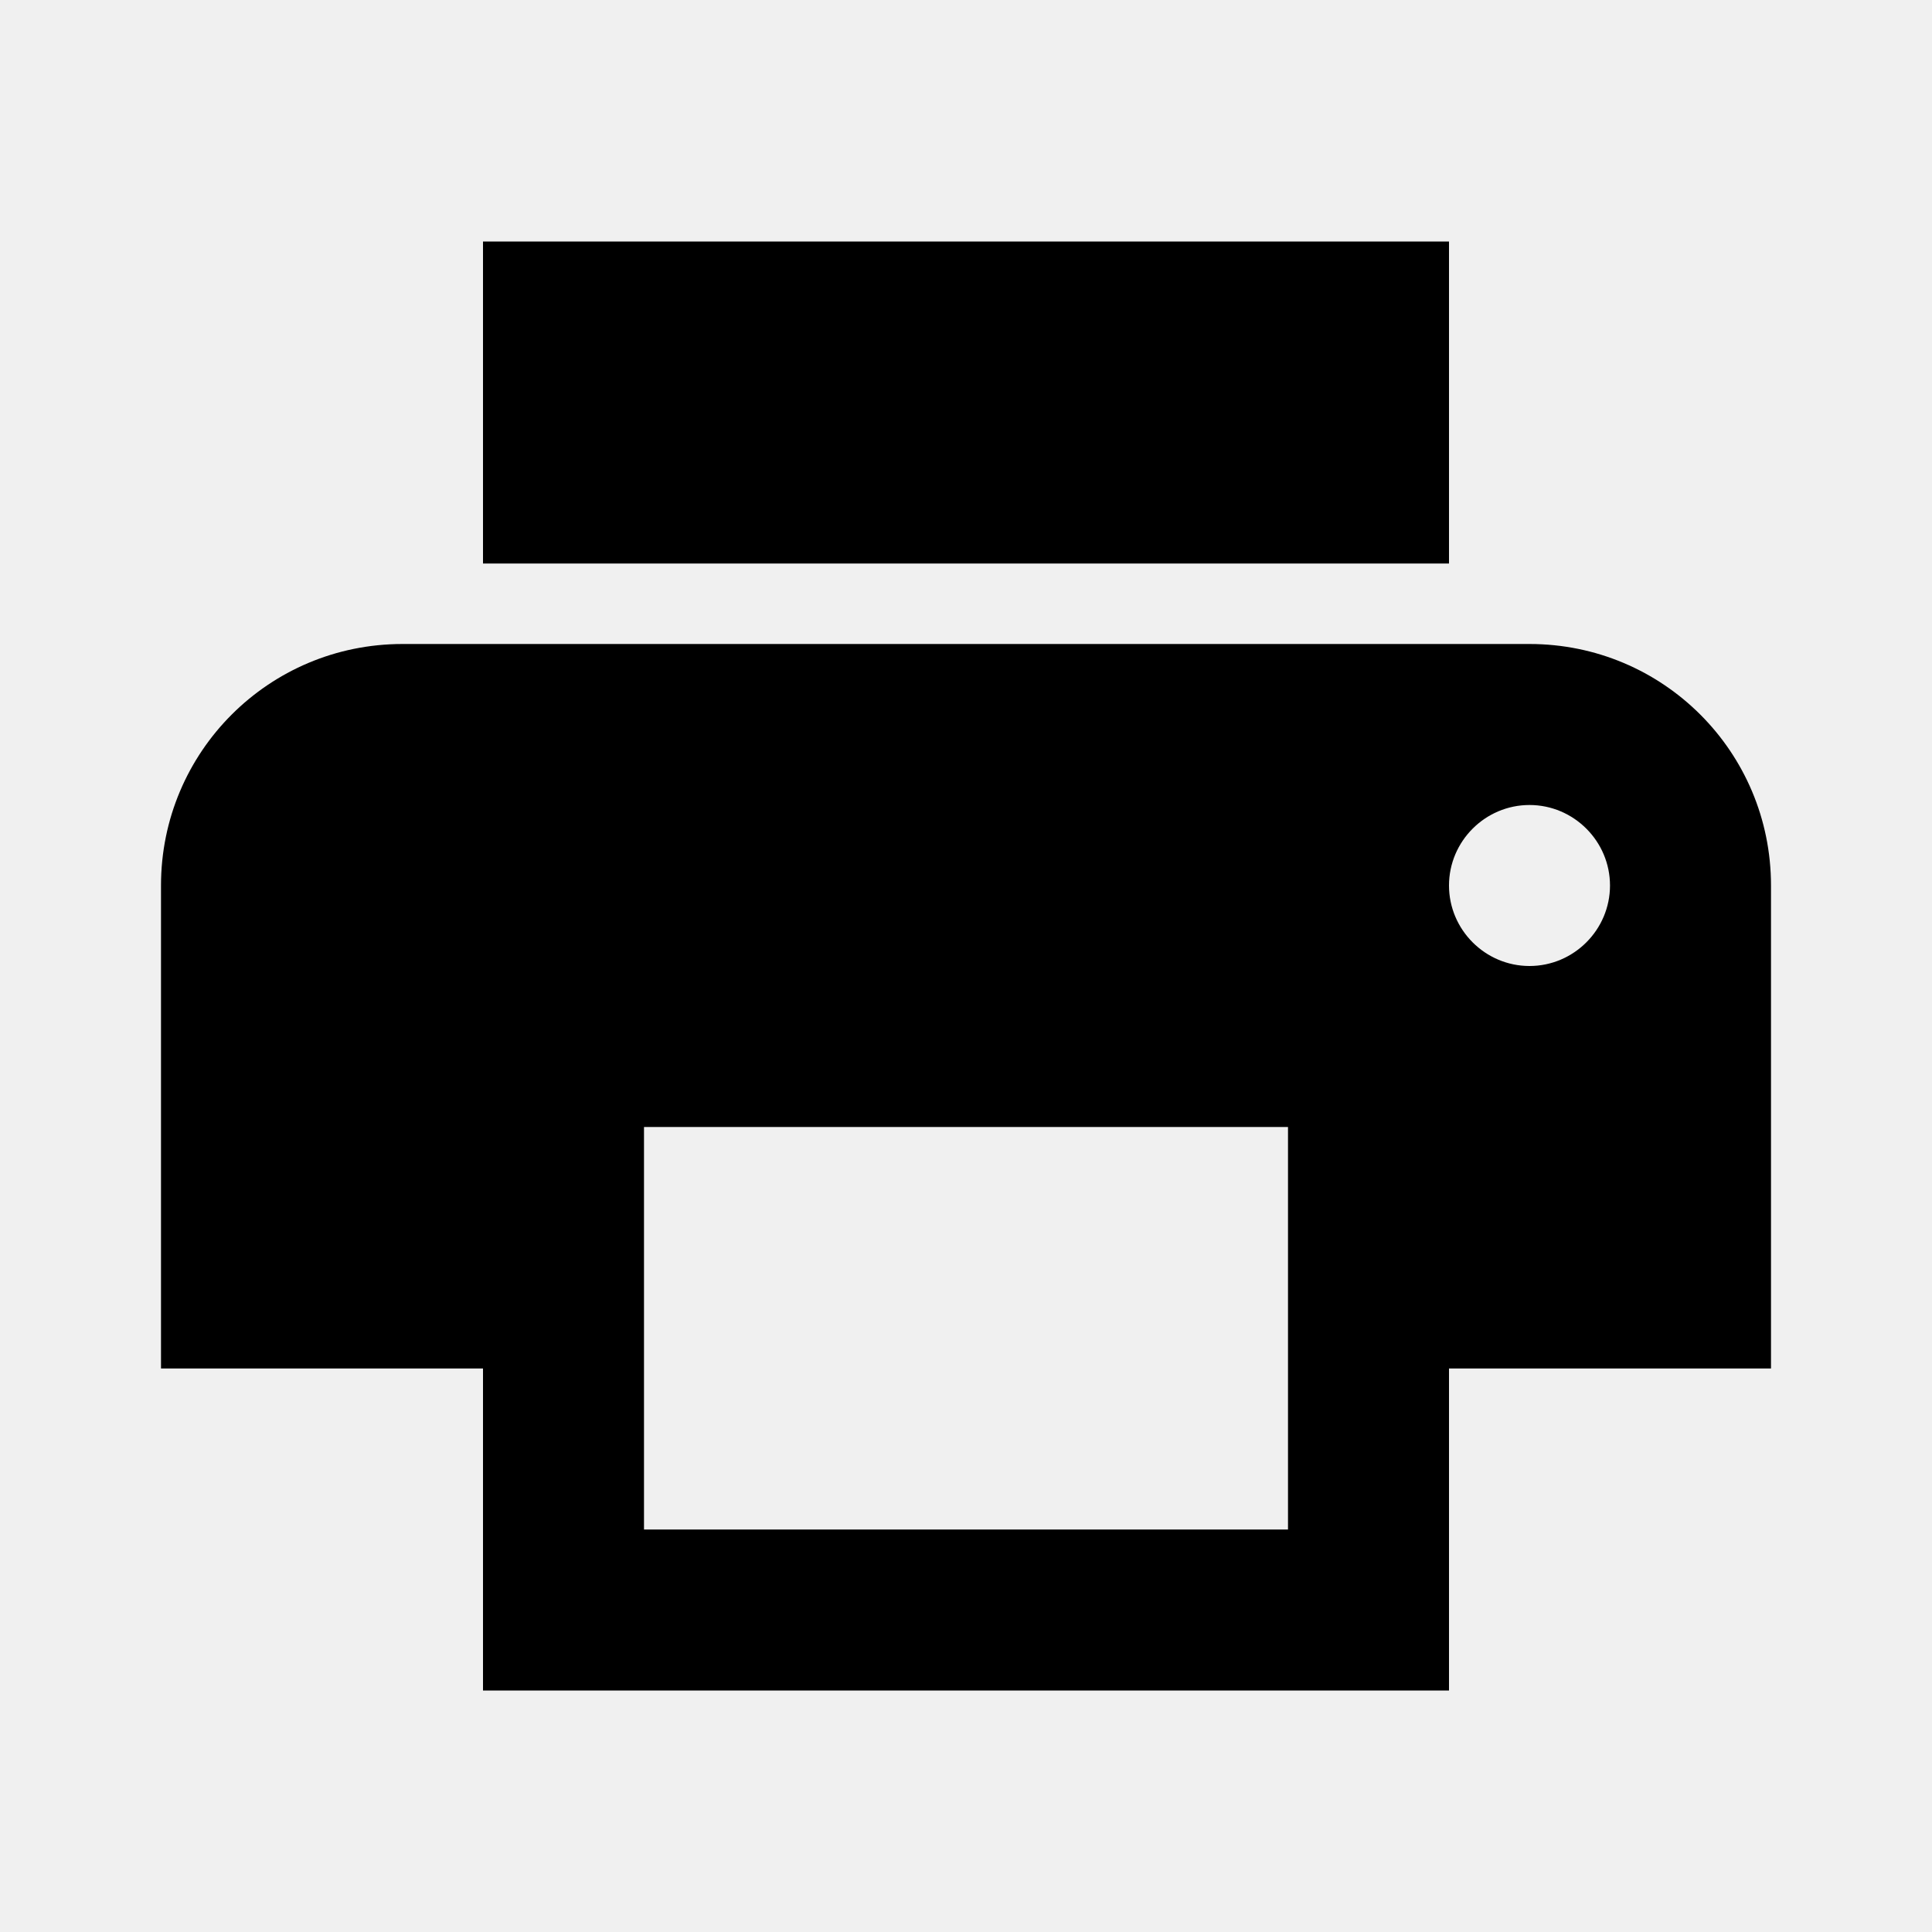
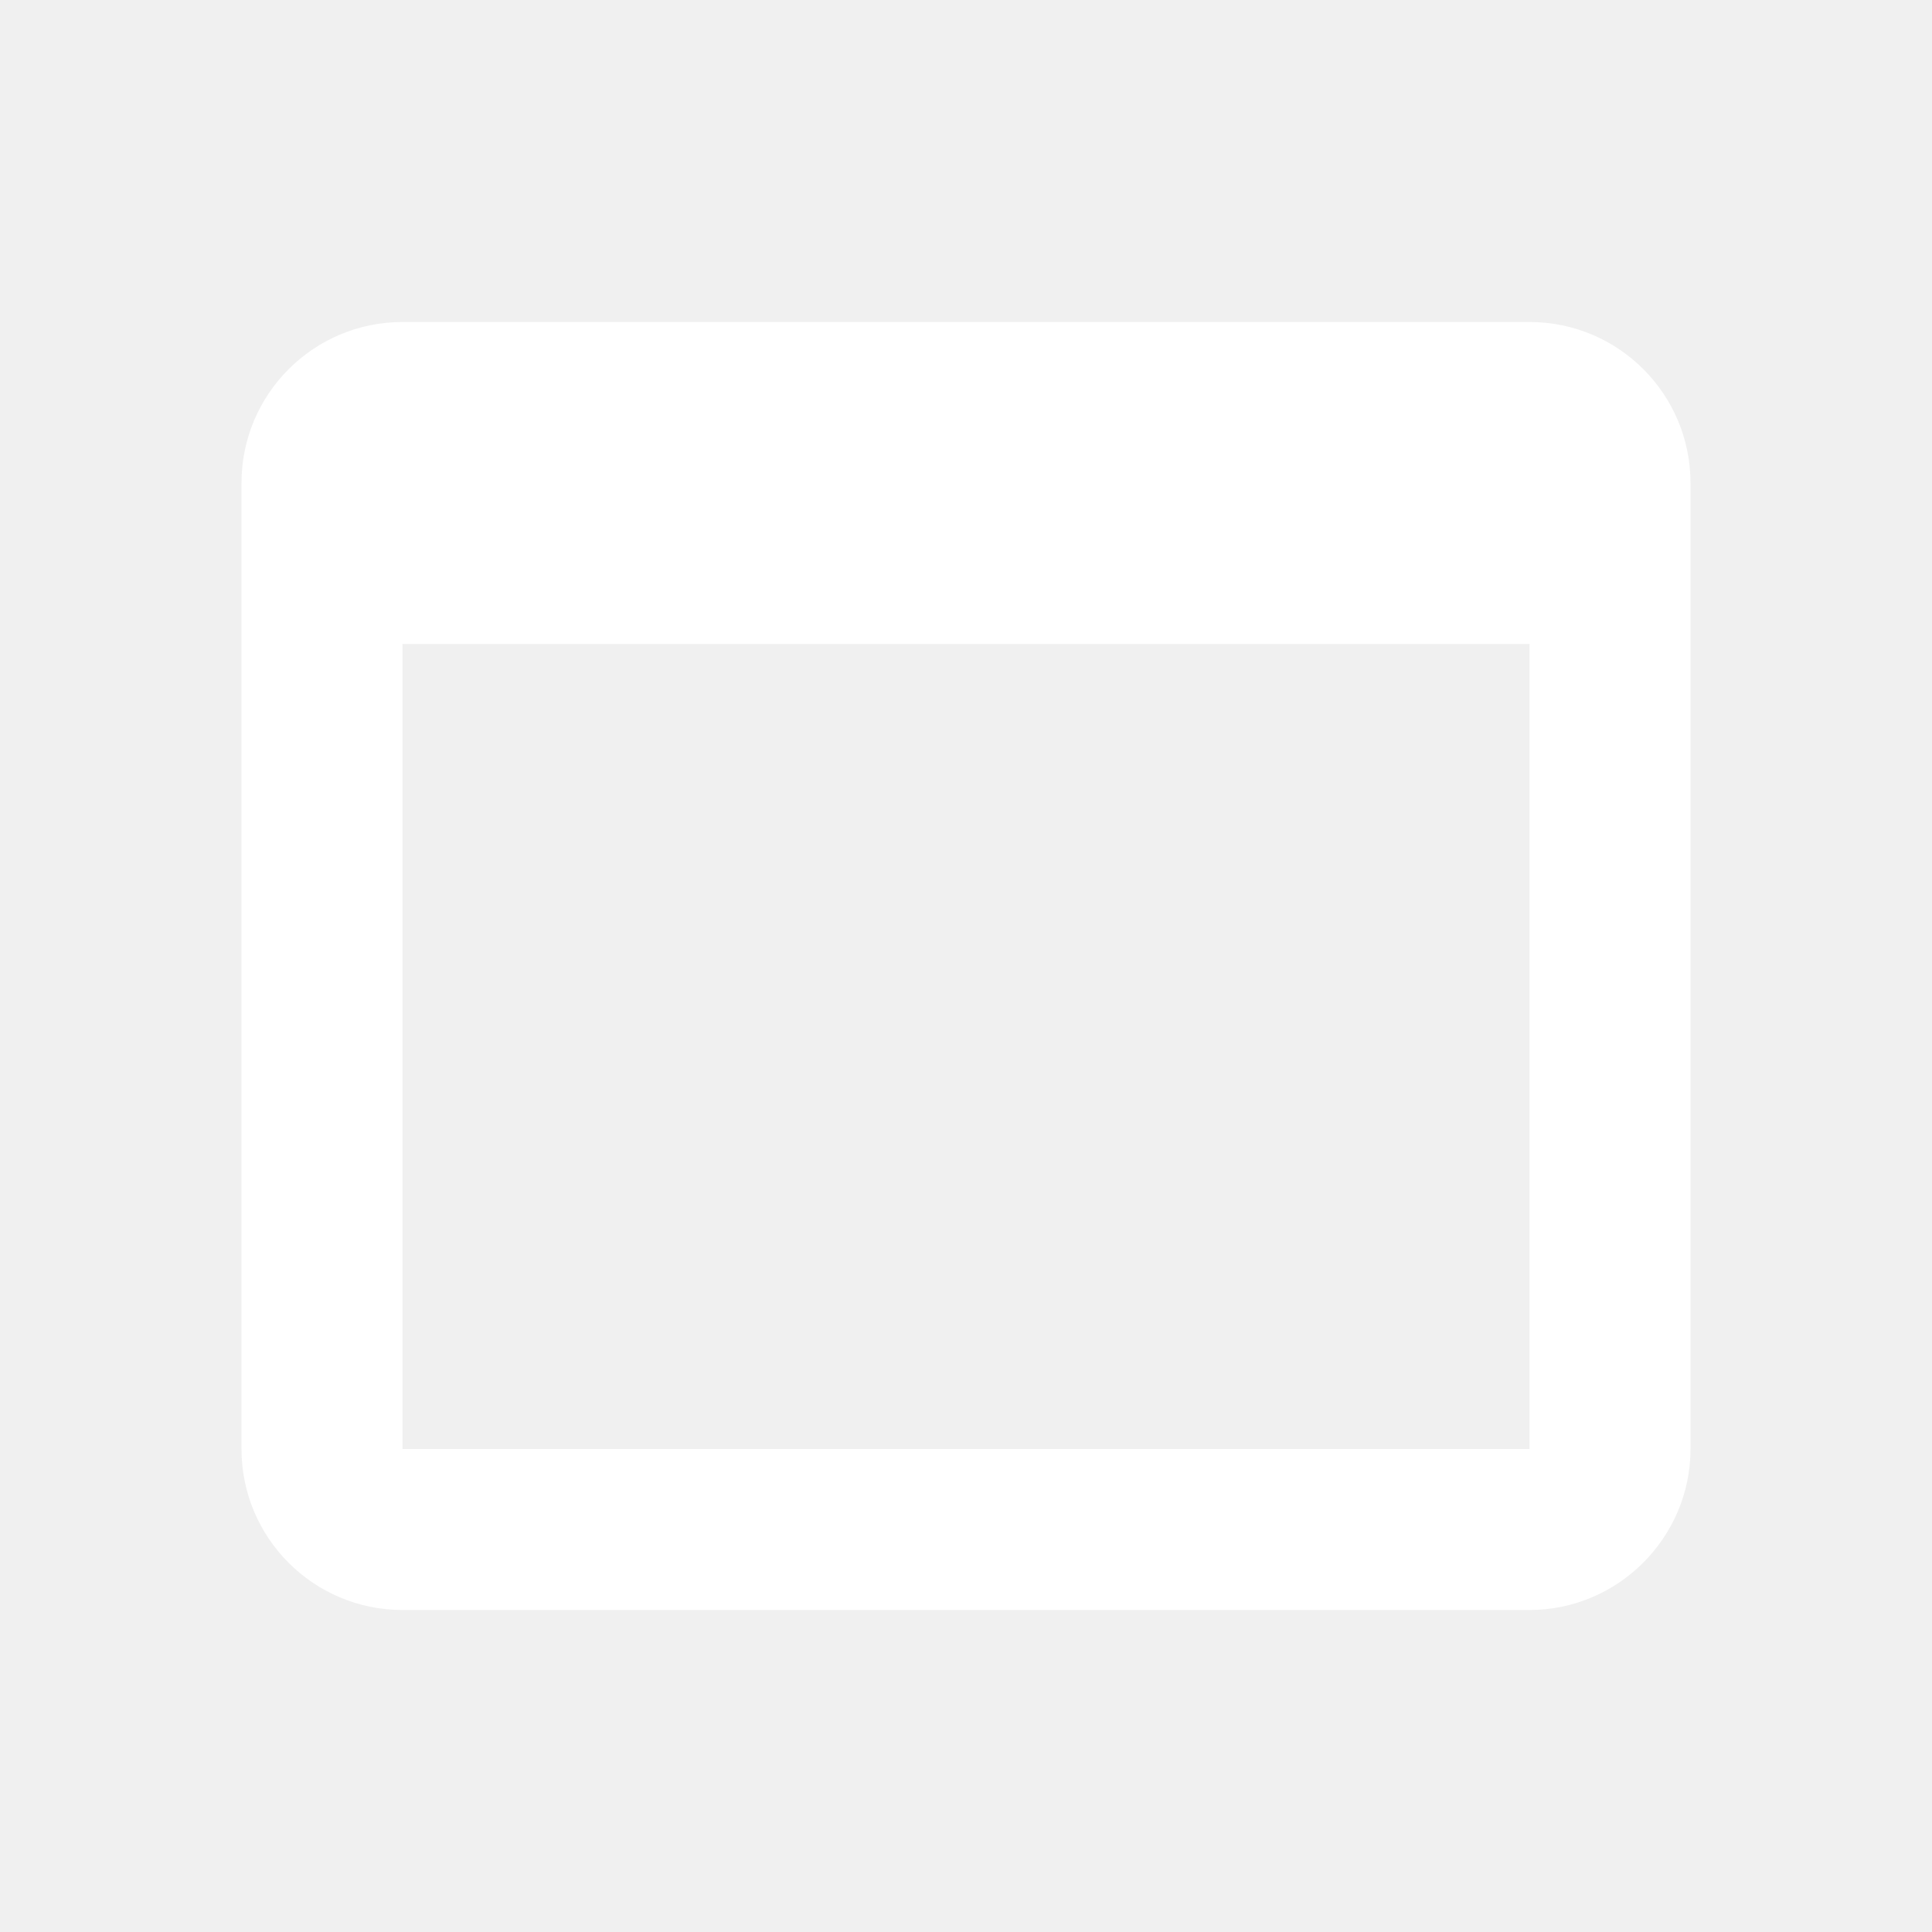
- <svg xmlns="http://www.w3.org/2000/svg" fill="#000000" height="48" viewBox="0 0 24 24" width="48">
-   <path d="M19 8H5c-1.66 0-3 1.34-3 3v6h4v4h12v-4h4v-6c0-1.66-1.34-3-3-3zm-3 11H8v-5h8v5zm3-7c-.55 0-1-.45-1-1s.45-1 1-1 1 .45 1 1-.45 1-1 1zm-1-9H6v4h12V3z" />
-   <path d="M0 0h24v24H0z" fill="none" />
+ <svg xmlns="http://www.w3.org/2000/svg" aria-hidden="true" focusable="false" width="1em" height="1em" style="-ms-transform: rotate(360deg); -webkit-transform: rotate(360deg); transform: rotate(360deg);" preserveAspectRatio="xMidYMid meet" viewBox="0 0 24 24">
+   <path d="M19 4a2 2 0 0 1 2 2v12c0 1.1-.9 2-2 2H5a2 2 0 0 1-2-2V6a2 2 0 0 1 2-2h14zm0 14V8H5v10h14z" fill="white" />
</svg>
